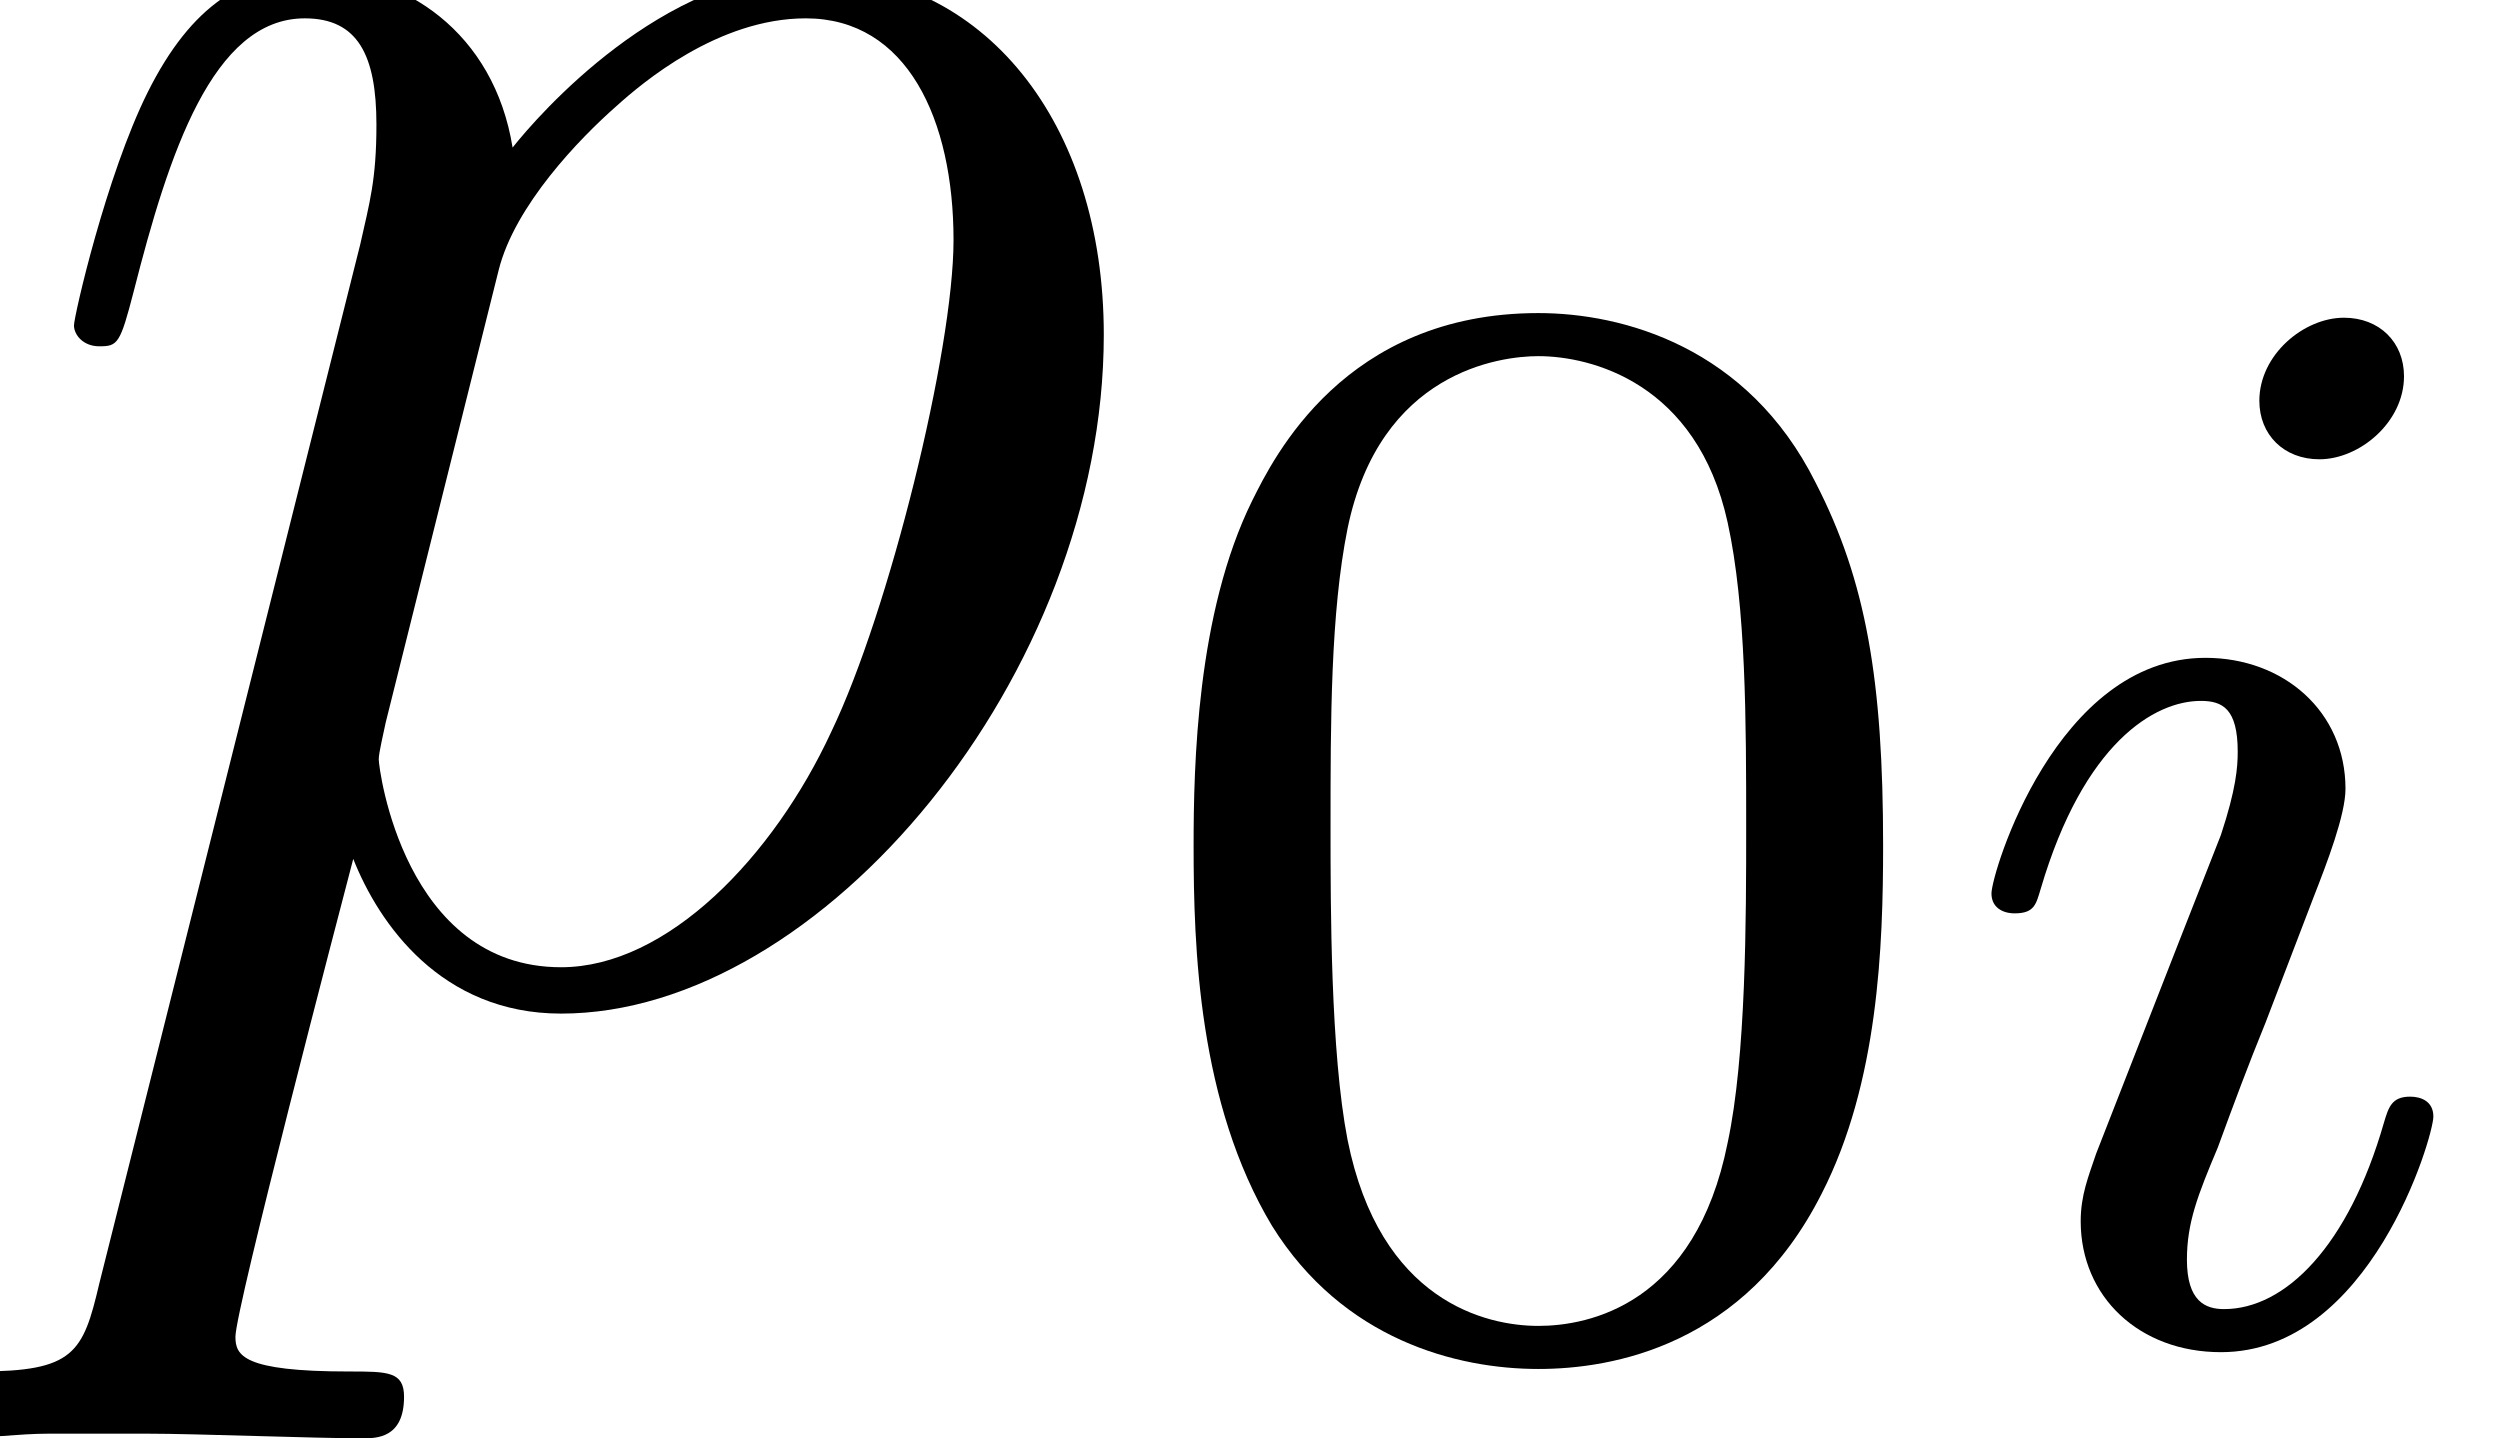
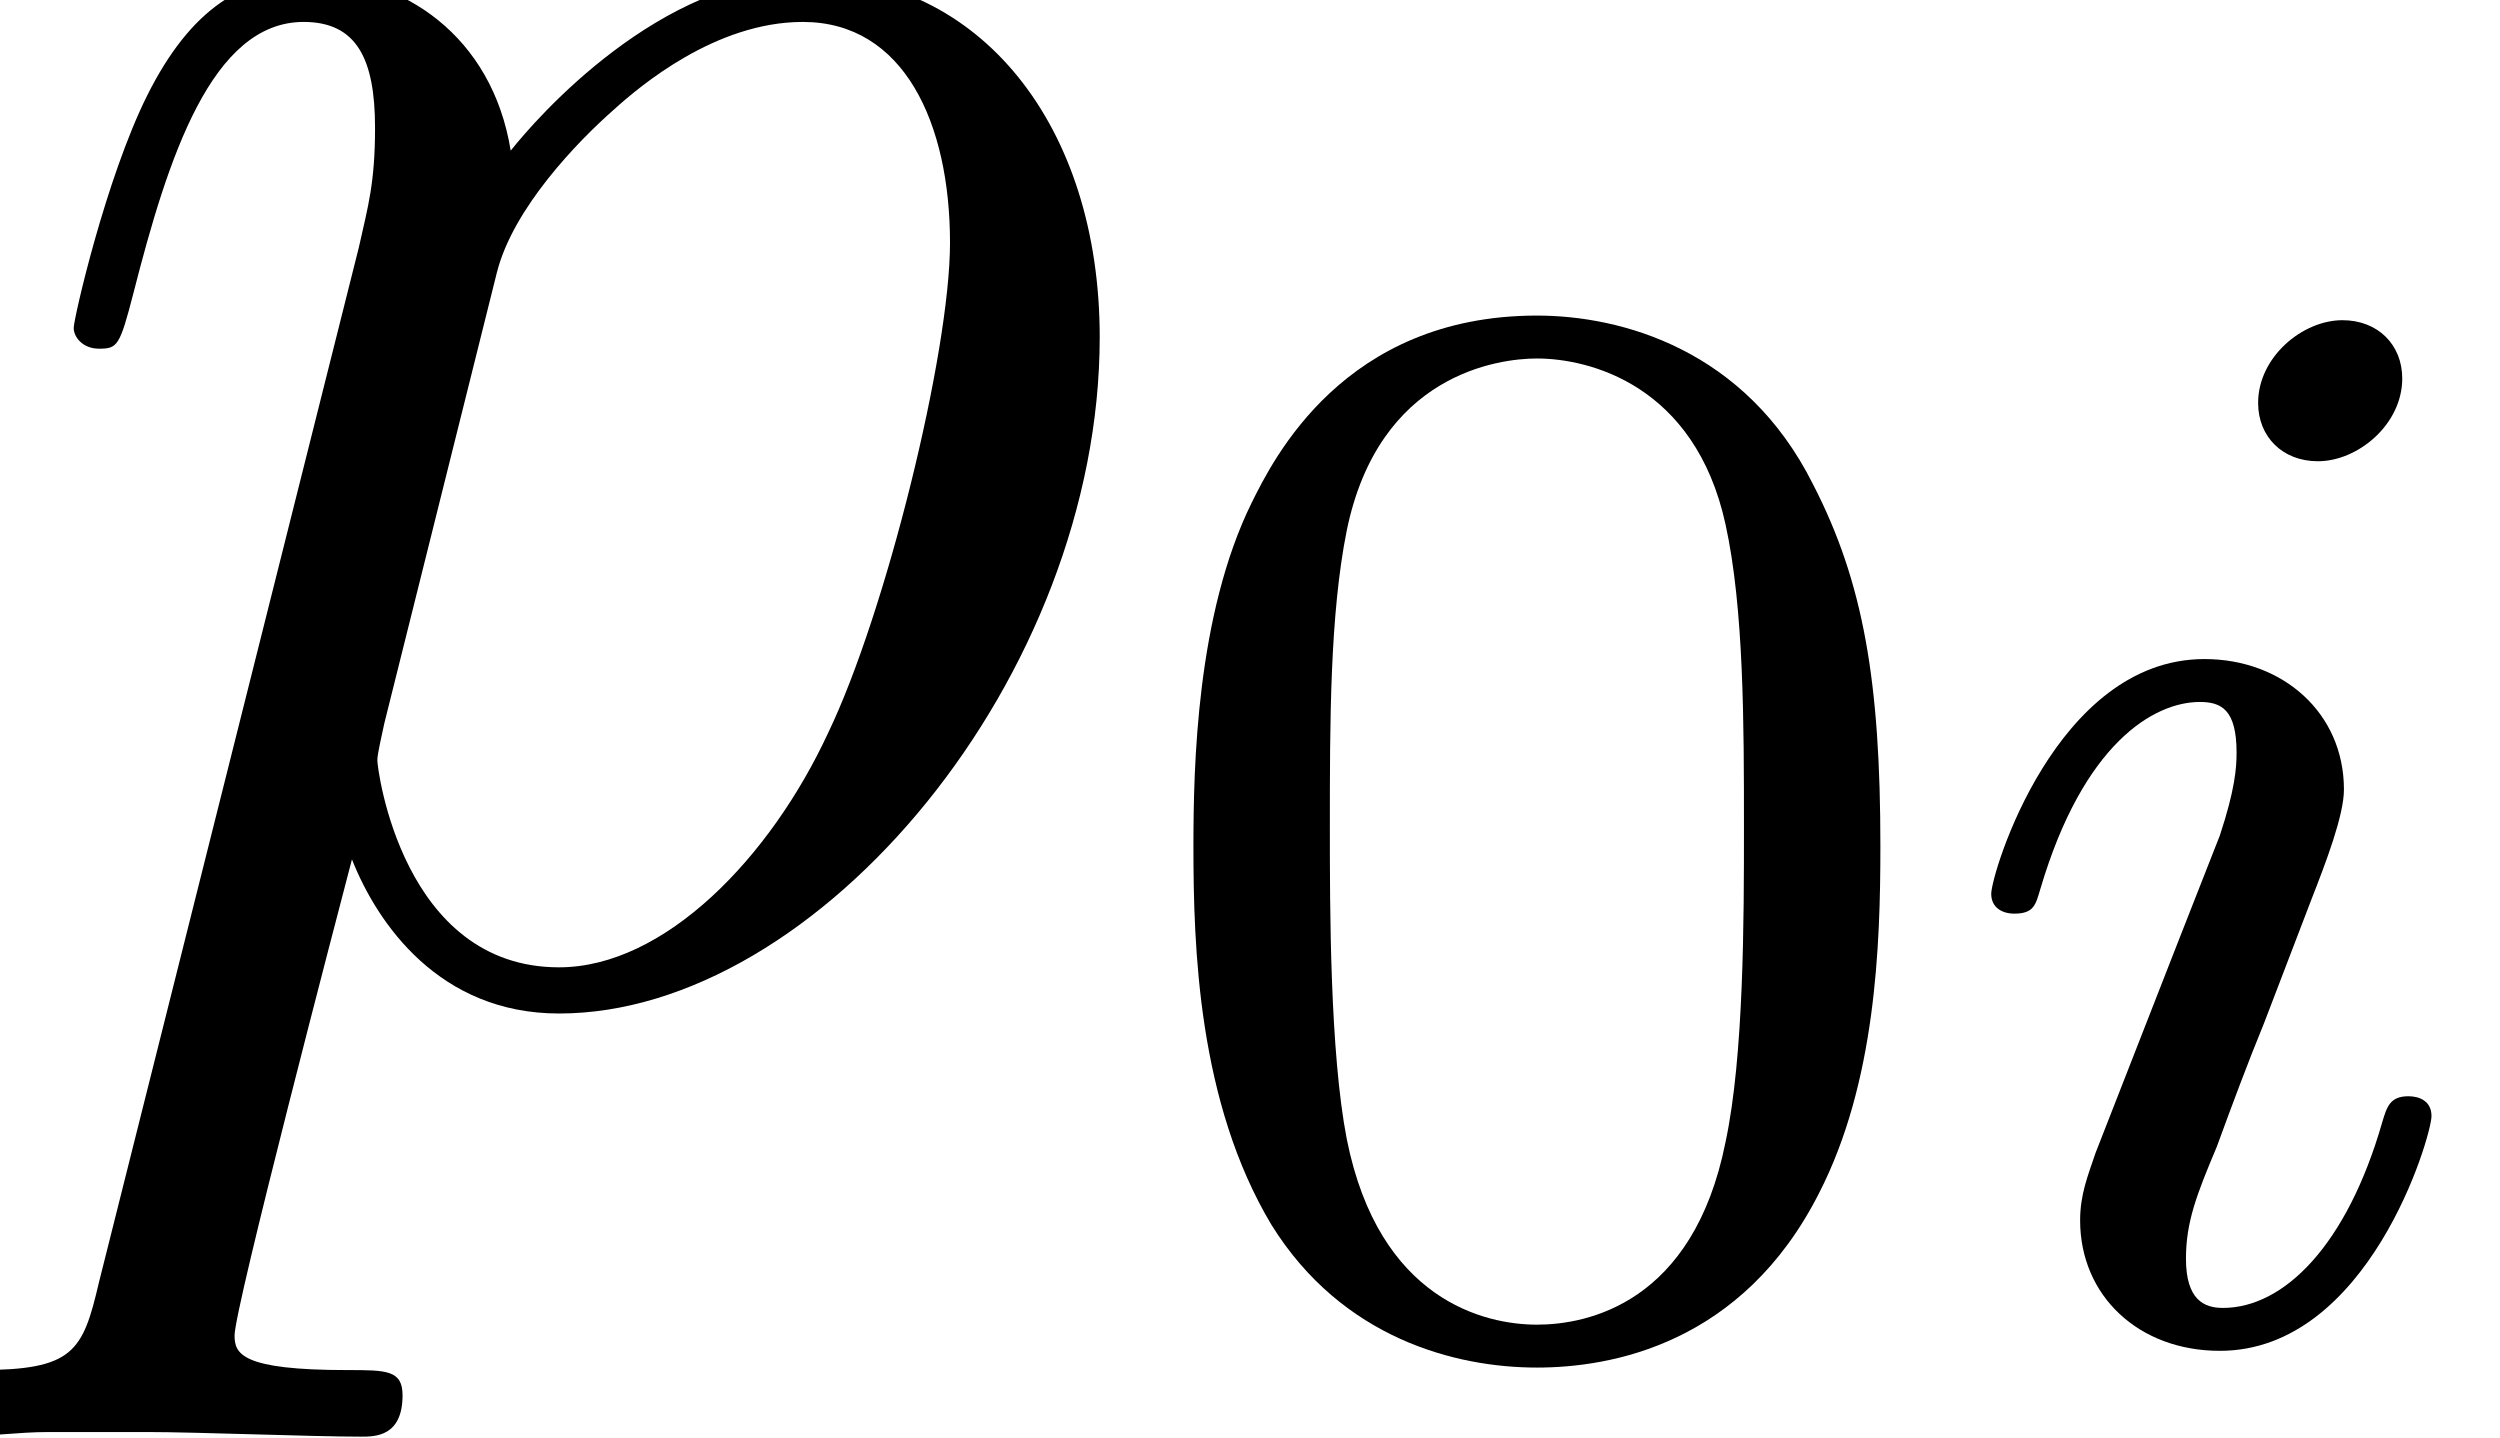
- <svg xmlns="http://www.w3.org/2000/svg" xmlns:xlink="http://www.w3.org/1999/xlink" height="7.444pt" version="1.1" viewBox="0 -5.128 12.944 7.444" width="12.944pt">
+ <svg xmlns="http://www.w3.org/2000/svg" xmlns:xlink="http://www.w3.org/1999/xlink" height="7.472pt" version="1.1" viewBox="0 -5.147 12.992 7.472" width="12.992pt">
  <defs>
    <path d="M2.375 -4.973C2.375 -5.149 2.248 -5.276 2.064 -5.276C1.857 -5.276 1.626 -5.085 1.626 -4.846C1.626 -4.67 1.753 -4.543 1.937 -4.543C2.144 -4.543 2.375 -4.734 2.375 -4.973ZM1.211 -2.048L0.781 -0.948C0.741 -0.829 0.701 -0.733 0.701 -0.598C0.701 -0.207 1.004 0.08 1.427 0.08C2.2 0.08 2.527 -1.036 2.527 -1.14C2.527 -1.219 2.463 -1.243 2.407 -1.243C2.311 -1.243 2.295 -1.188 2.271 -1.108C2.088 -0.47 1.761 -0.143 1.443 -0.143C1.347 -0.143 1.251 -0.183 1.251 -0.399C1.251 -0.59 1.307 -0.733 1.411 -0.98C1.49 -1.196 1.57 -1.411 1.658 -1.626L1.905 -2.271C1.977 -2.455 2.072 -2.702 2.072 -2.837C2.072 -3.236 1.753 -3.515 1.347 -3.515C0.574 -3.515 0.239 -2.399 0.239 -2.295C0.239 -2.224 0.295 -2.192 0.359 -2.192C0.462 -2.192 0.47 -2.24 0.494 -2.319C0.717 -3.076 1.084 -3.292 1.323 -3.292C1.435 -3.292 1.514 -3.252 1.514 -3.029C1.514 -2.949 1.506 -2.837 1.427 -2.598L1.211 -2.048Z" id="g0-105" />
    <path d="M3.897 -2.542C3.897 -3.395 3.81 -3.913 3.547 -4.423C3.196 -5.125 2.55 -5.3 2.112 -5.3C1.108 -5.3 0.741 -4.551 0.63 -4.328C0.343 -3.746 0.327 -2.957 0.327 -2.542C0.327 -2.016 0.351 -1.211 0.733 -0.574C1.1 0.016 1.69 0.167 2.112 0.167C2.495 0.167 3.18 0.048 3.579 -0.741C3.873 -1.315 3.897 -2.024 3.897 -2.542ZM2.112 -0.056C1.841 -0.056 1.291 -0.183 1.124 -1.02C1.036 -1.474 1.036 -2.224 1.036 -2.638C1.036 -3.188 1.036 -3.746 1.124 -4.184C1.291 -4.997 1.913 -5.077 2.112 -5.077C2.383 -5.077 2.933 -4.941 3.092 -4.216C3.188 -3.778 3.188 -3.18 3.188 -2.638C3.188 -2.168 3.188 -1.451 3.092 -1.004C2.925 -0.167 2.375 -0.056 2.112 -0.056Z" id="g2-48" />
    <path d="M0.514 1.518C0.43 1.877 0.383 1.973 -0.108 1.973C-0.251 1.973 -0.371 1.973 -0.371 2.2C-0.371 2.224 -0.359 2.319 -0.227 2.319C-0.072 2.319 0.096 2.295 0.251 2.295H0.765C1.016 2.295 1.626 2.319 1.877 2.319C1.949 2.319 2.092 2.319 2.092 2.104C2.092 1.973 2.008 1.973 1.805 1.973C1.255 1.973 1.219 1.889 1.219 1.793C1.219 1.65 1.757 -0.406 1.829 -0.681C1.961 -0.347 2.283 0.12 2.905 0.12C4.256 0.12 5.715 -1.638 5.715 -3.395C5.715 -4.495 5.093 -5.272 4.196 -5.272C3.431 -5.272 2.786 -4.531 2.654 -4.364C2.558 -4.961 2.092 -5.272 1.614 -5.272C1.267 -5.272 0.992 -5.105 0.765 -4.651C0.55 -4.22 0.383 -3.491 0.383 -3.443S0.43 -3.335 0.514 -3.335C0.61 -3.335 0.622 -3.347 0.693 -3.622C0.873 -4.328 1.1 -5.033 1.578 -5.033C1.853 -5.033 1.949 -4.842 1.949 -4.483C1.949 -4.196 1.913 -4.077 1.865 -3.862L0.514 1.518ZM2.582 -3.73C2.666 -4.065 3.001 -4.411 3.192 -4.579C3.324 -4.698 3.718 -5.033 4.172 -5.033C4.698 -5.033 4.937 -4.507 4.937 -3.885C4.937 -3.312 4.603 -1.961 4.304 -1.339C4.005 -0.693 3.455 -0.12 2.905 -0.12C2.092 -0.12 1.961 -1.148 1.961 -1.196C1.961 -1.231 1.985 -1.327 1.997 -1.387L2.582 -3.73Z" id="g1-112" />
  </defs>
  <g id="page1">
    <use x="0" xlink:href="#g1-112" y="0" />
-     <use x="5.853" xlink:href="#g2-48" y="1.793" />
-     <use x="10.072" xlink:href="#g0-105" y="1.793" />
+     <use x="5.875" xlink:href="#g2-48" y="1.793" />
+     <use x="10.109" xlink:href="#g0-105" y="1.793" />
  </g>
</svg>
